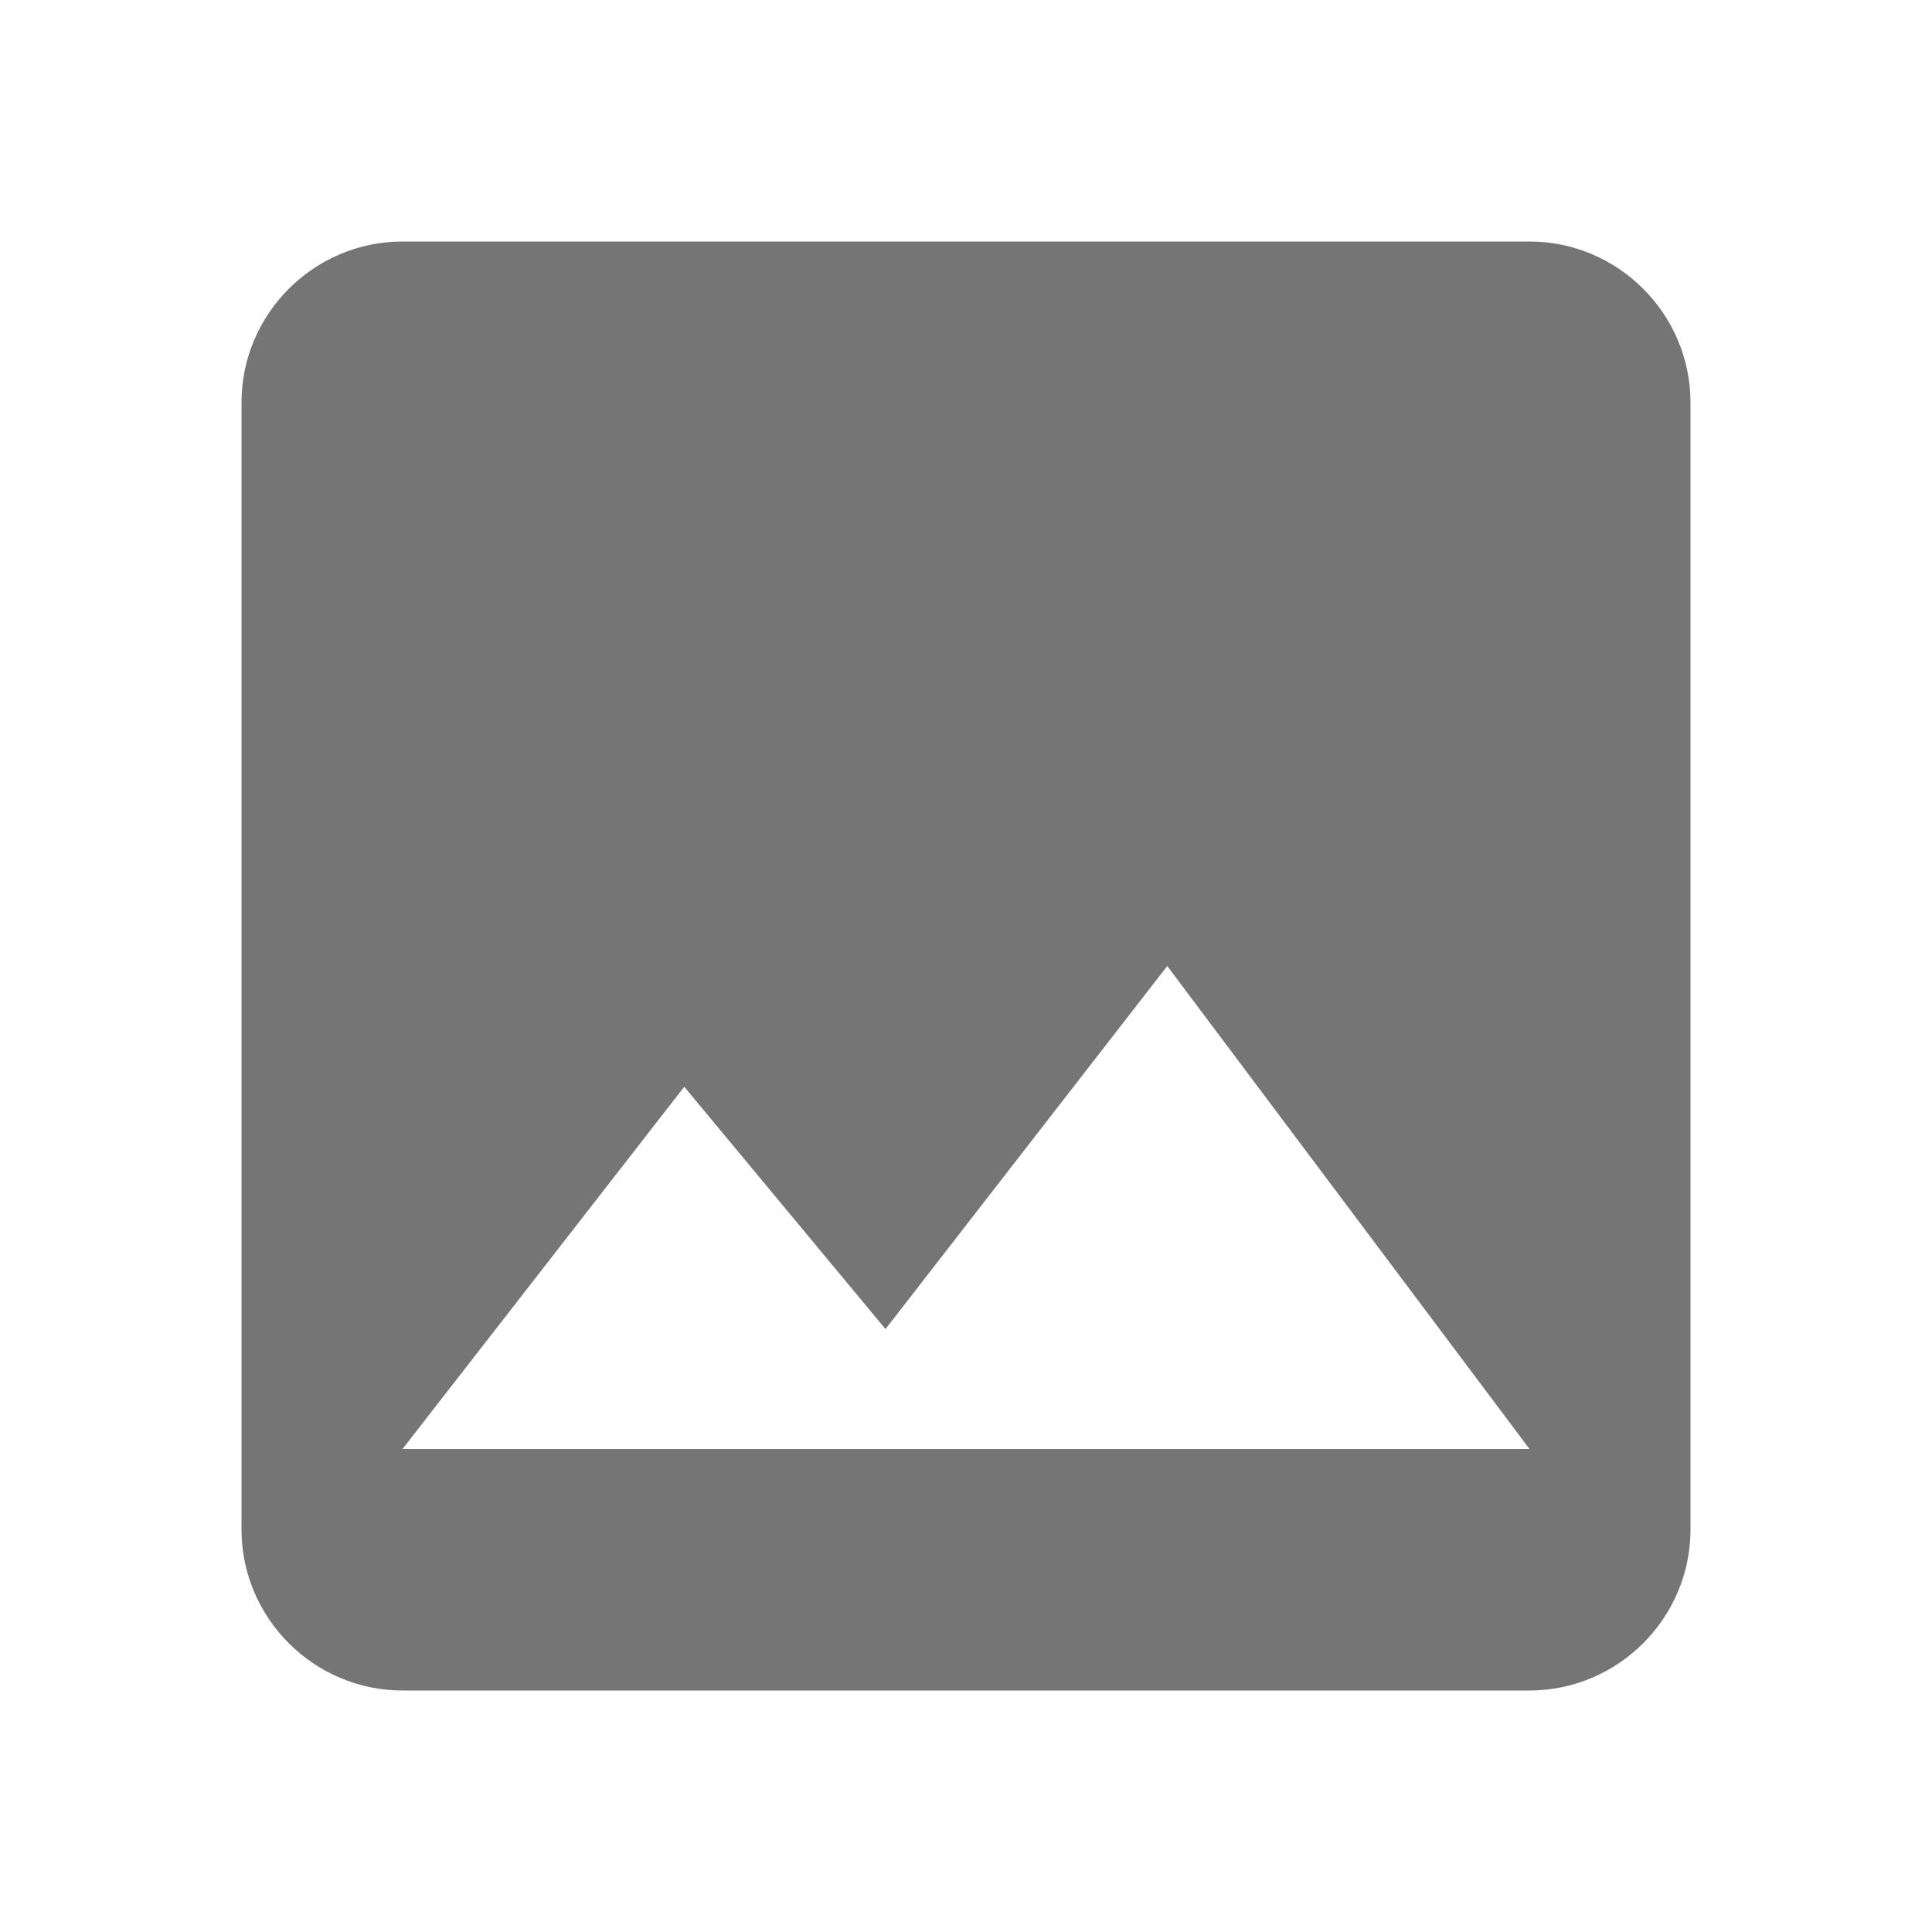
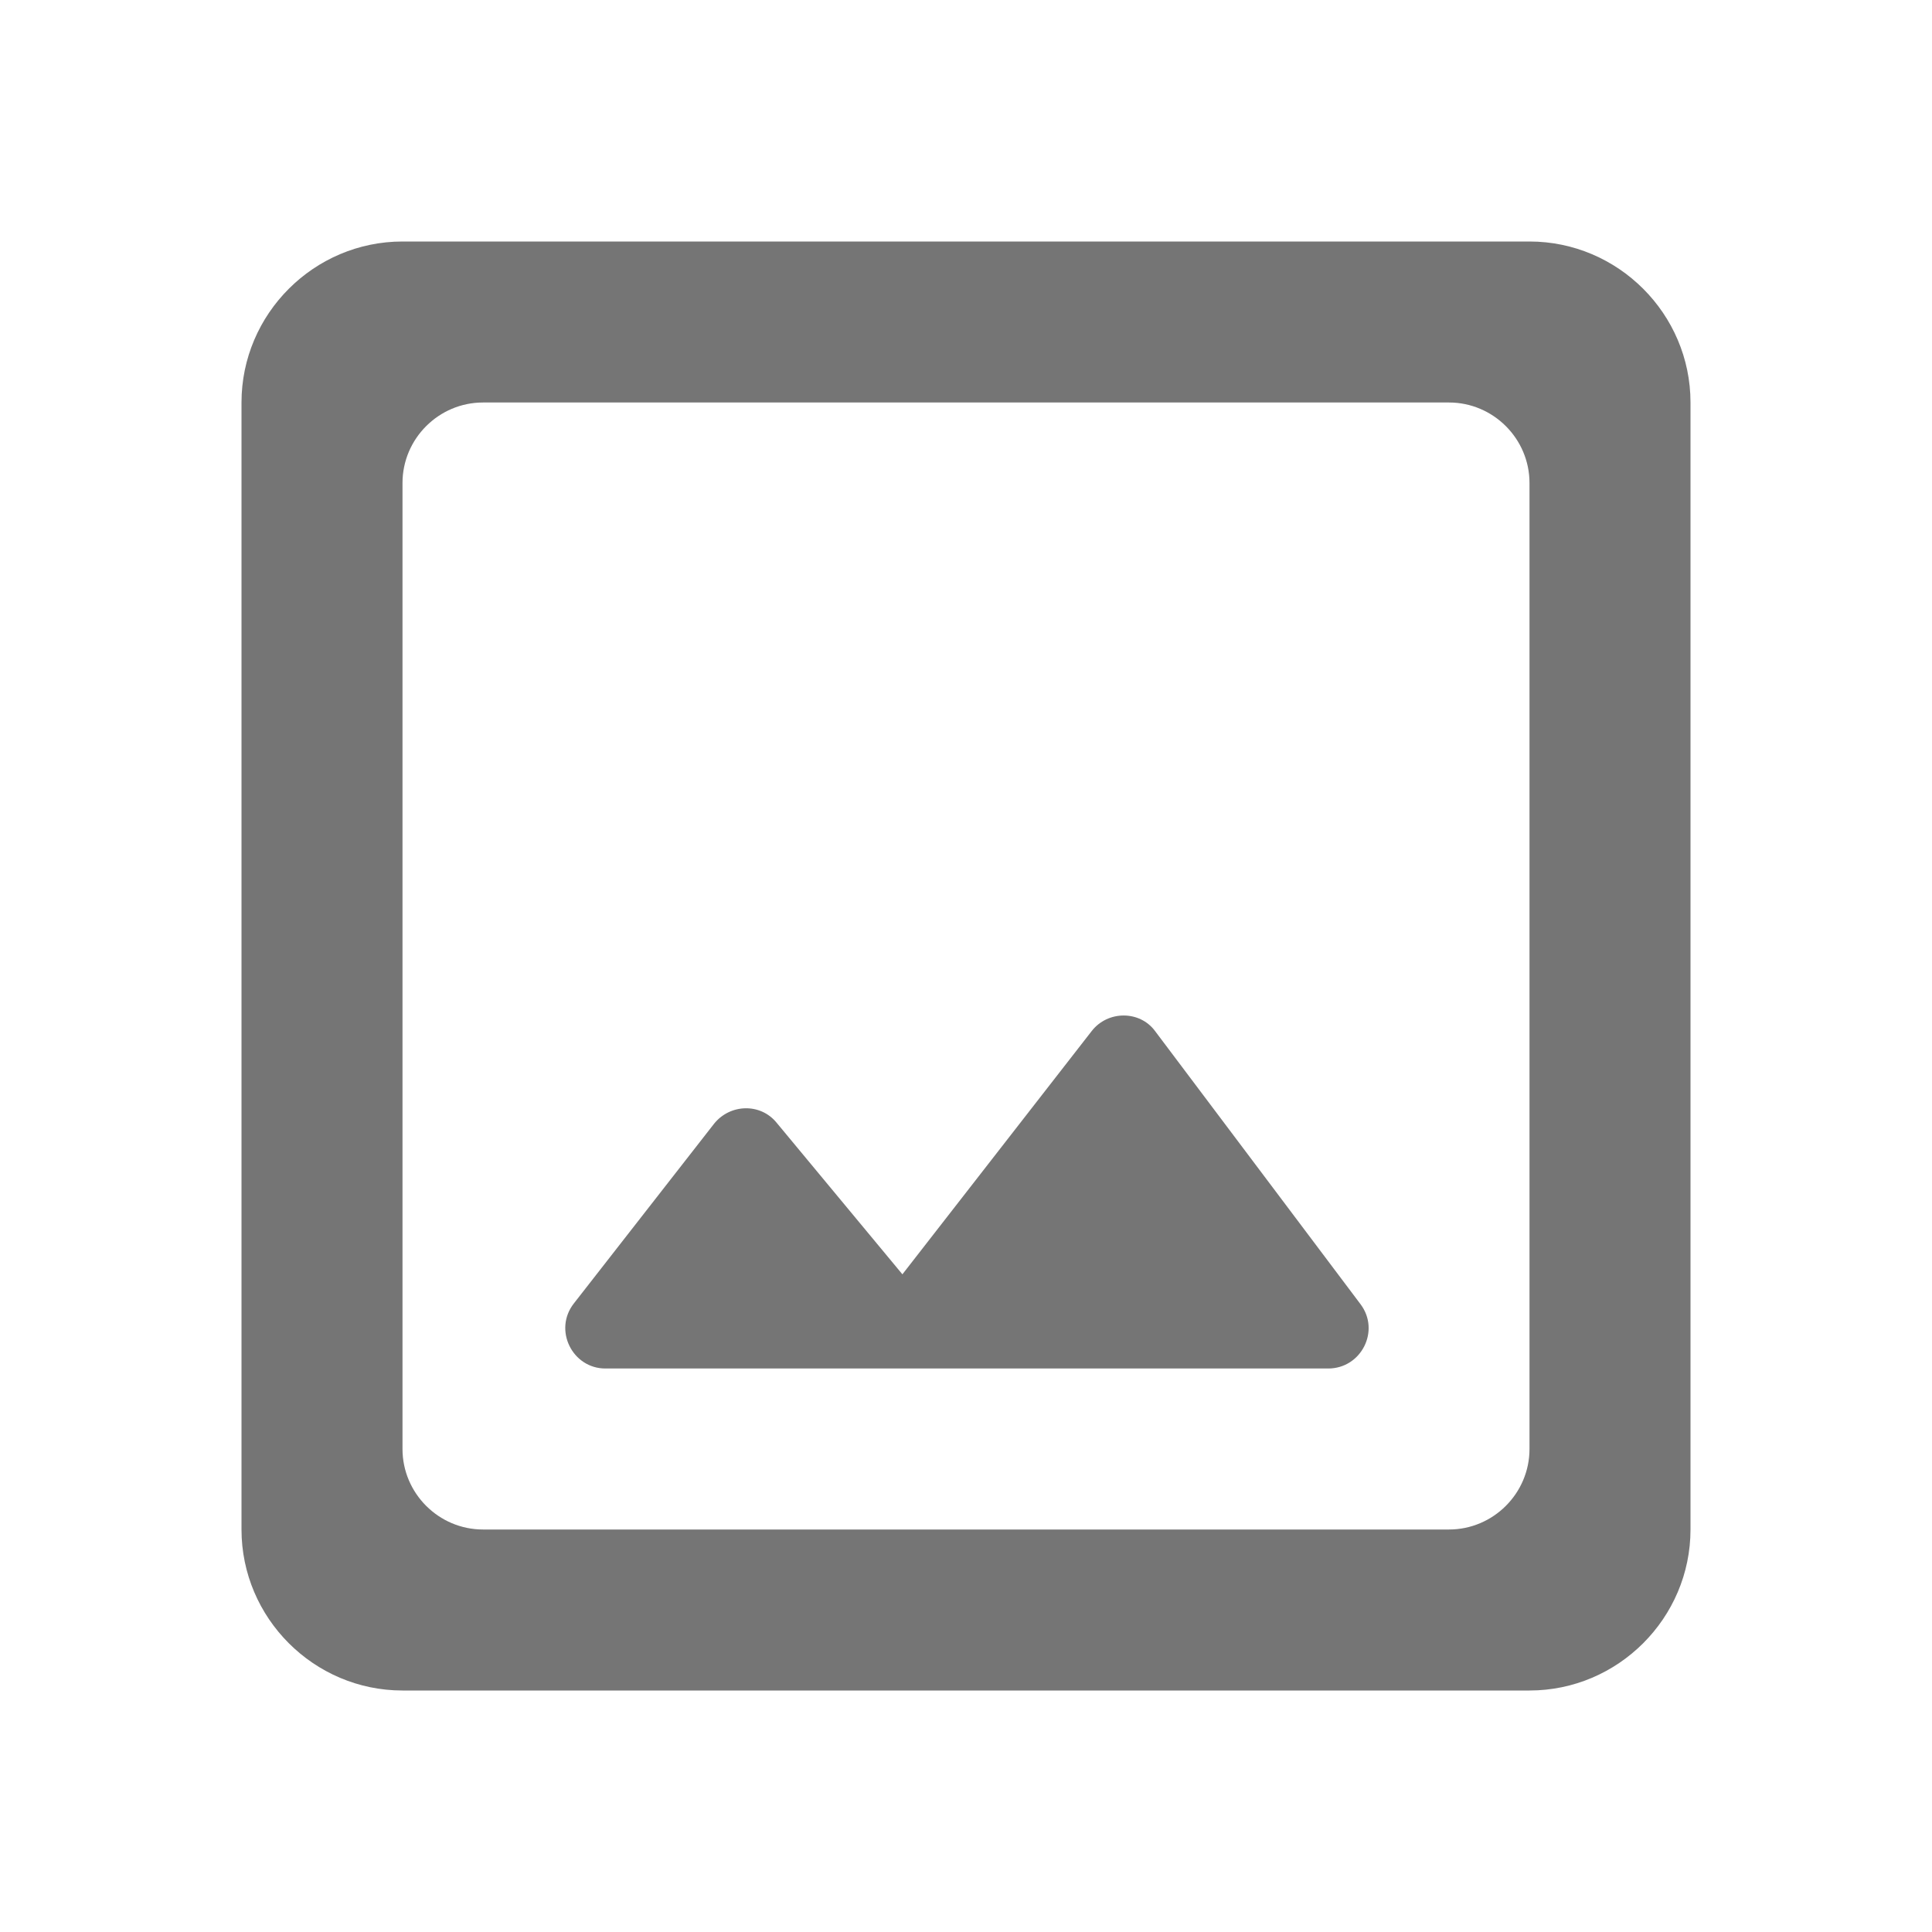
<svg xmlns="http://www.w3.org/2000/svg" fill="#757575" width="24" height="24" viewBox="0 0 24 24">
-   <path d="M0 0h24v24H0z" fill="none" />
-   <path d="M21 19V5c0-1.1-.9-2-2-2H5c-1.1 0-2 .9-2 2v14c0 1.1.9 2 2 2h14c1.1 0 2-.9 2-2zM8.5 13.5l2.5 3.01L14.5 12l4.5 6H5l3.5-4.5z" />
+   <path d="M0 0h24v24H0V0z" fill="none" />
+   <path d="M19 3H5c-1.1 0-2 .9-2 2v14c0 1.1.9 2 2 2h14c1.1 0 2-.9 2-2V5c0-1.1-.9-2-2-2zm-1 16H6c-.55 0-1-.45-1-1V6c0-.55.45-1 1-1h12c.55 0 1 .45 1 1v12c0 .55-.45 1-1 1zm-4.44-6.19l-2.35 3.02-1.56-1.88c-.2-.25-.58-.24-.78.01l-1.74 2.23c-.26.33-.02.81.39.81h8.98c.41 0 .65-.47.4-.8l-2.55-3.39c-.19-.26-.59-.26-.79 0z" />
</svg>
